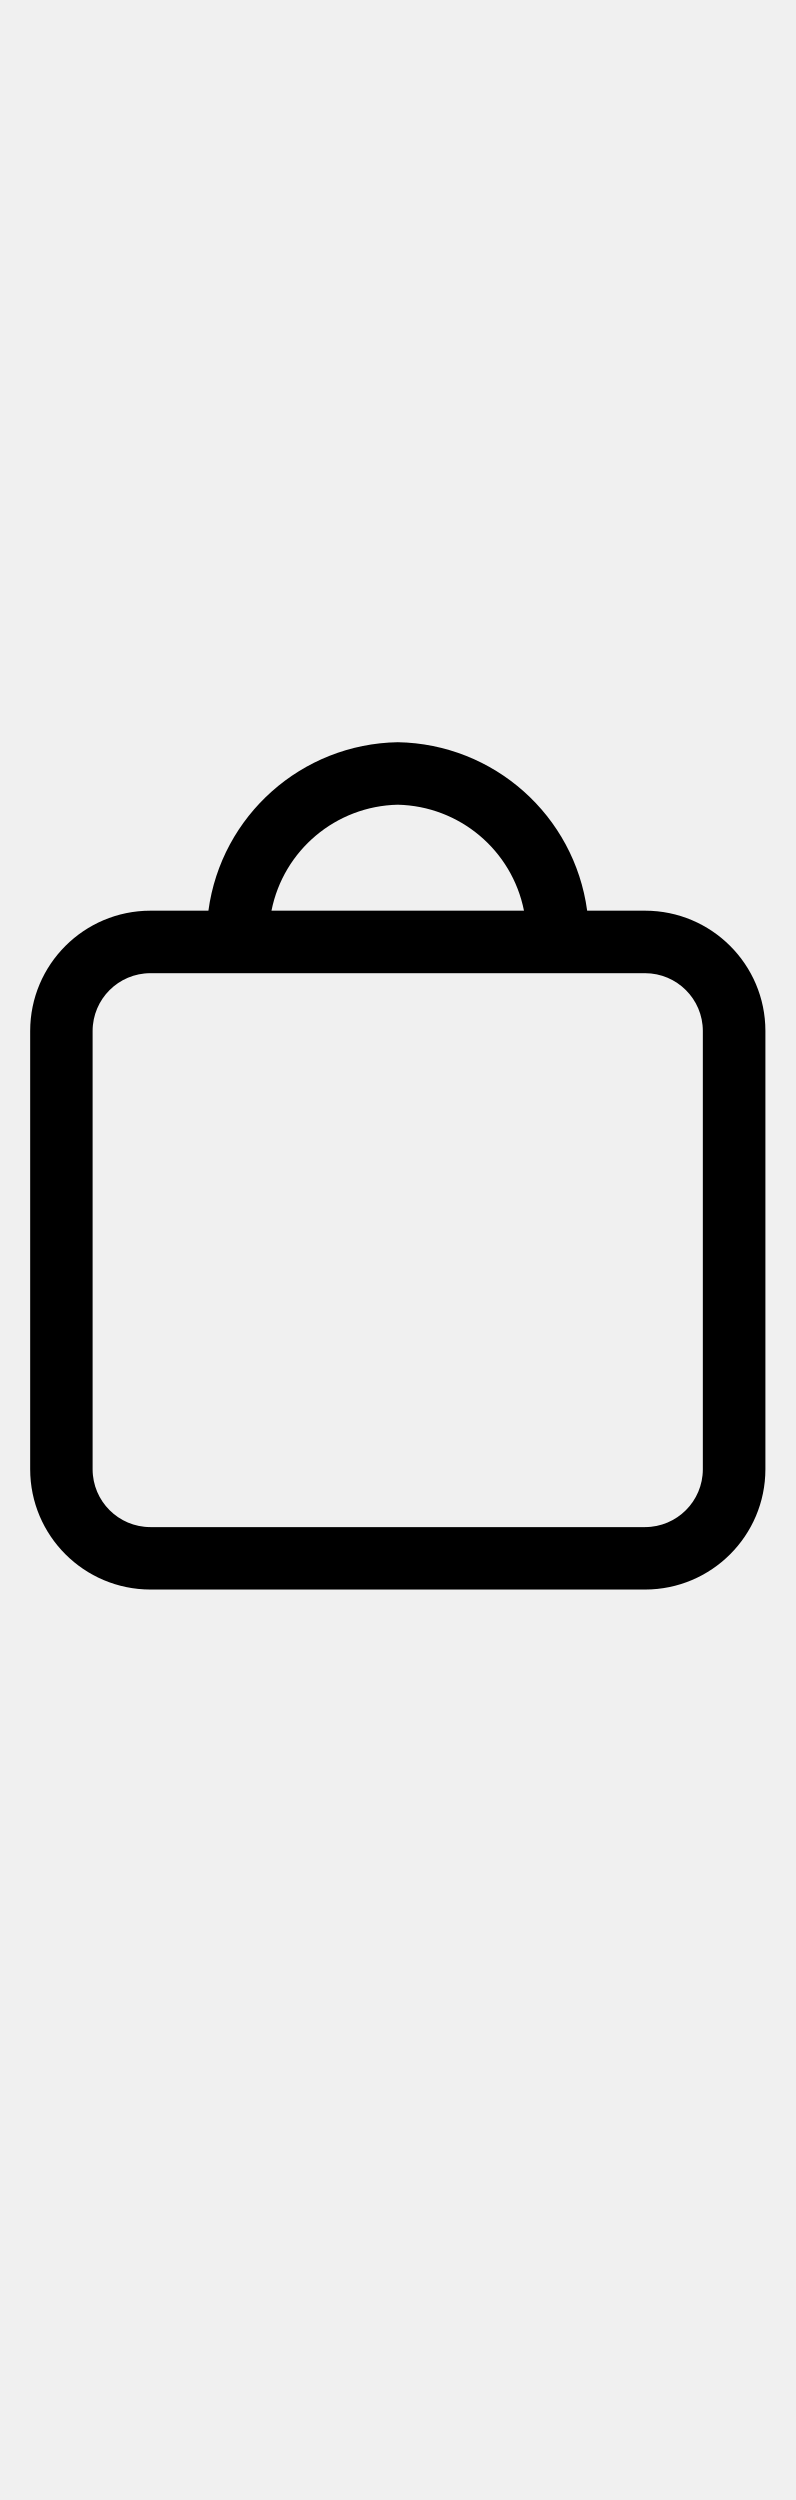
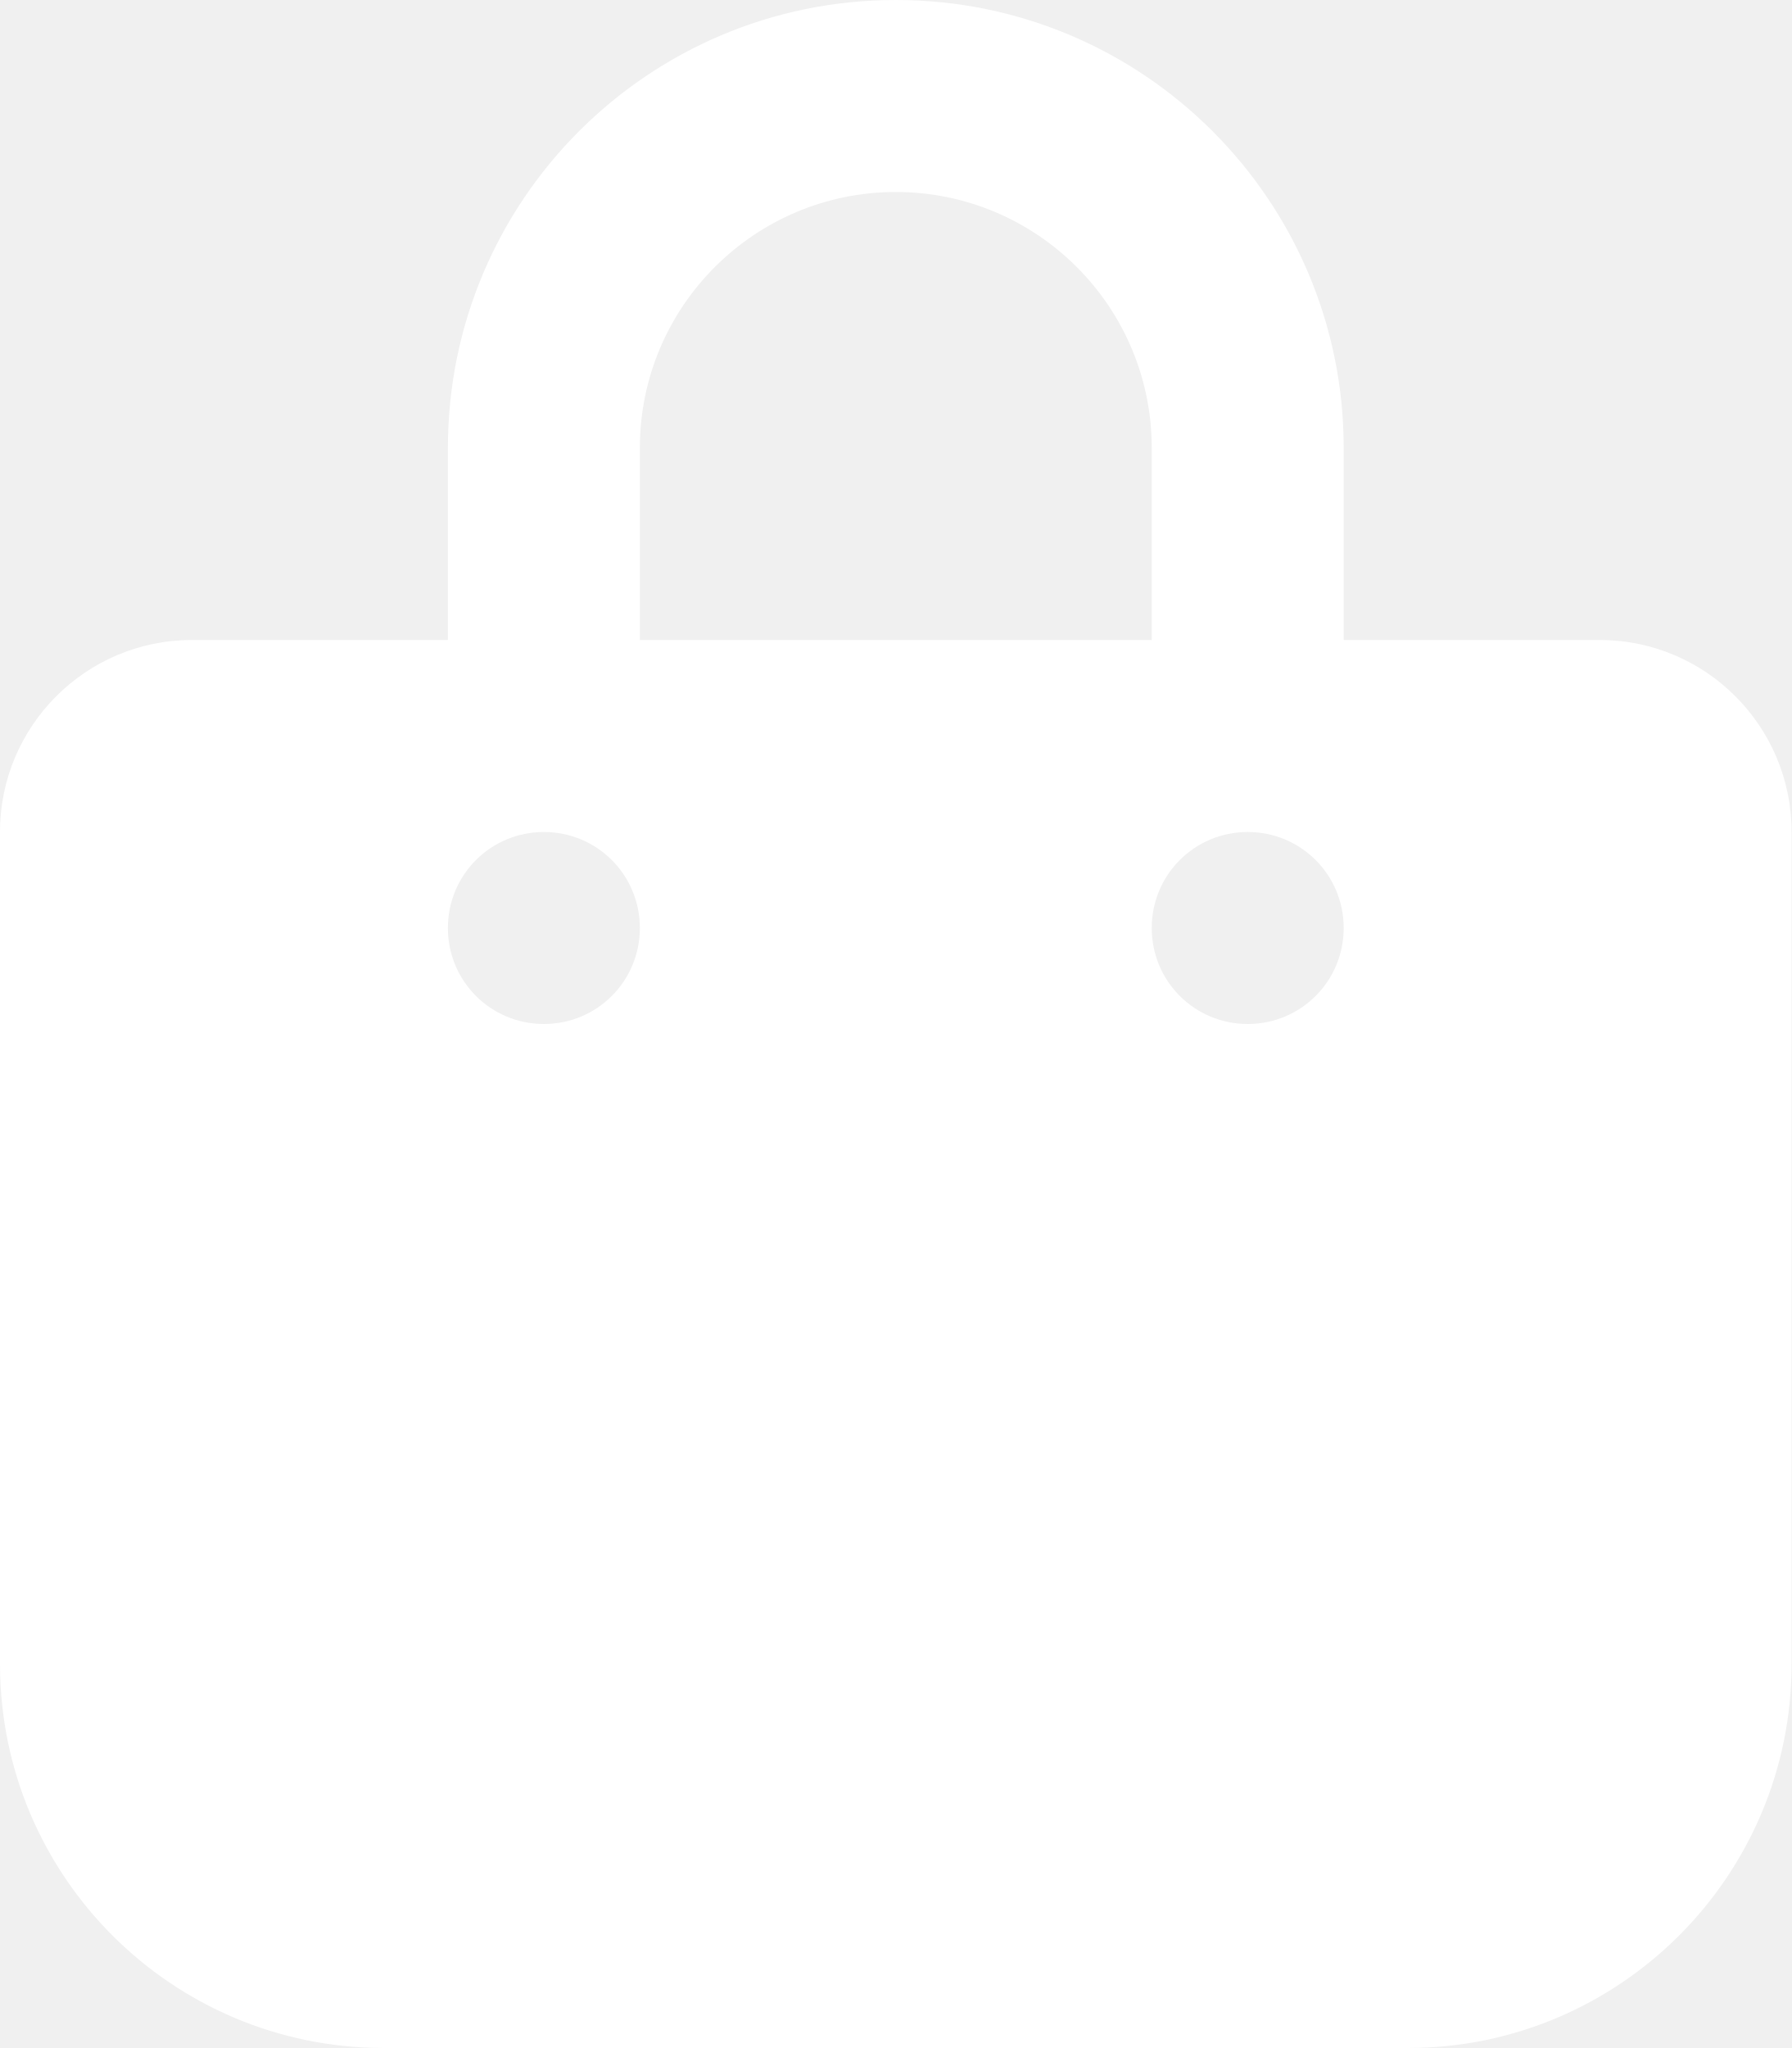
- <svg xmlns="http://www.w3.org/2000/svg" height="44" viewBox="0 0 14 44" width="14">
-   <path d="m11.354 16.028h-1.02a3.423 3.423 0 0 0 -3.333-2.965 3.423 3.423 0 0 0 -3.333 2.965h-1.02a2.118 2.118 0 0 0 -2.117 2.116v7.715a2.119 2.119 0 0 0 2.116 2.117h8.707a2.119 2.119 0 0 0 2.117-2.117v-7.715a2.118 2.118 0 0 0 -2.116-2.116zm-4.354-1.865a2.317 2.317 0 0 1 2.222 1.865h-4.444a2.317 2.317 0 0 1 2.222-1.865zm5.37 11.697a1.018 1.018 0 0 1 -1.017 1.017h-8.707a1.018 1.018 0 0 1 -1.016-1.017v-7.715a1.018 1.018 0 0 1 1.017-1.017h8.707a1.018 1.018 0 0 1 1.016 1.017z" />
+ <svg xmlns="http://www.w3.org/2000/svg" style="color: white" viewBox="0 0 448 512">
+   <path d="M112 112C112 50.14 162.1 0 224 0C285.9 0 336 50.14 336 112V160H400C426.5 160 448 181.5 448 208V416C448 469 405 512 352 512H96C42.98 512 0 469 0 416V208C0 181.5 21.49 160 48 160H112V112zM160 160H288V112C288 76.65 259.3 48 224 48C188.7 48 160 76.65 160 112V160zM136 256C149.3 256 160 245.3 160 232C160 218.7 149.3 208 136 208C122.7 208 112 218.7 112 232C112 245.3 122.7 256 136 256zM312 208C298.7 208 288 218.7 288 232C288 245.3 298.7 256 312 256C325.3 256 336 245.3 336 232C336 218.7 325.3 208 312 208z" fill="white" />
</svg>
